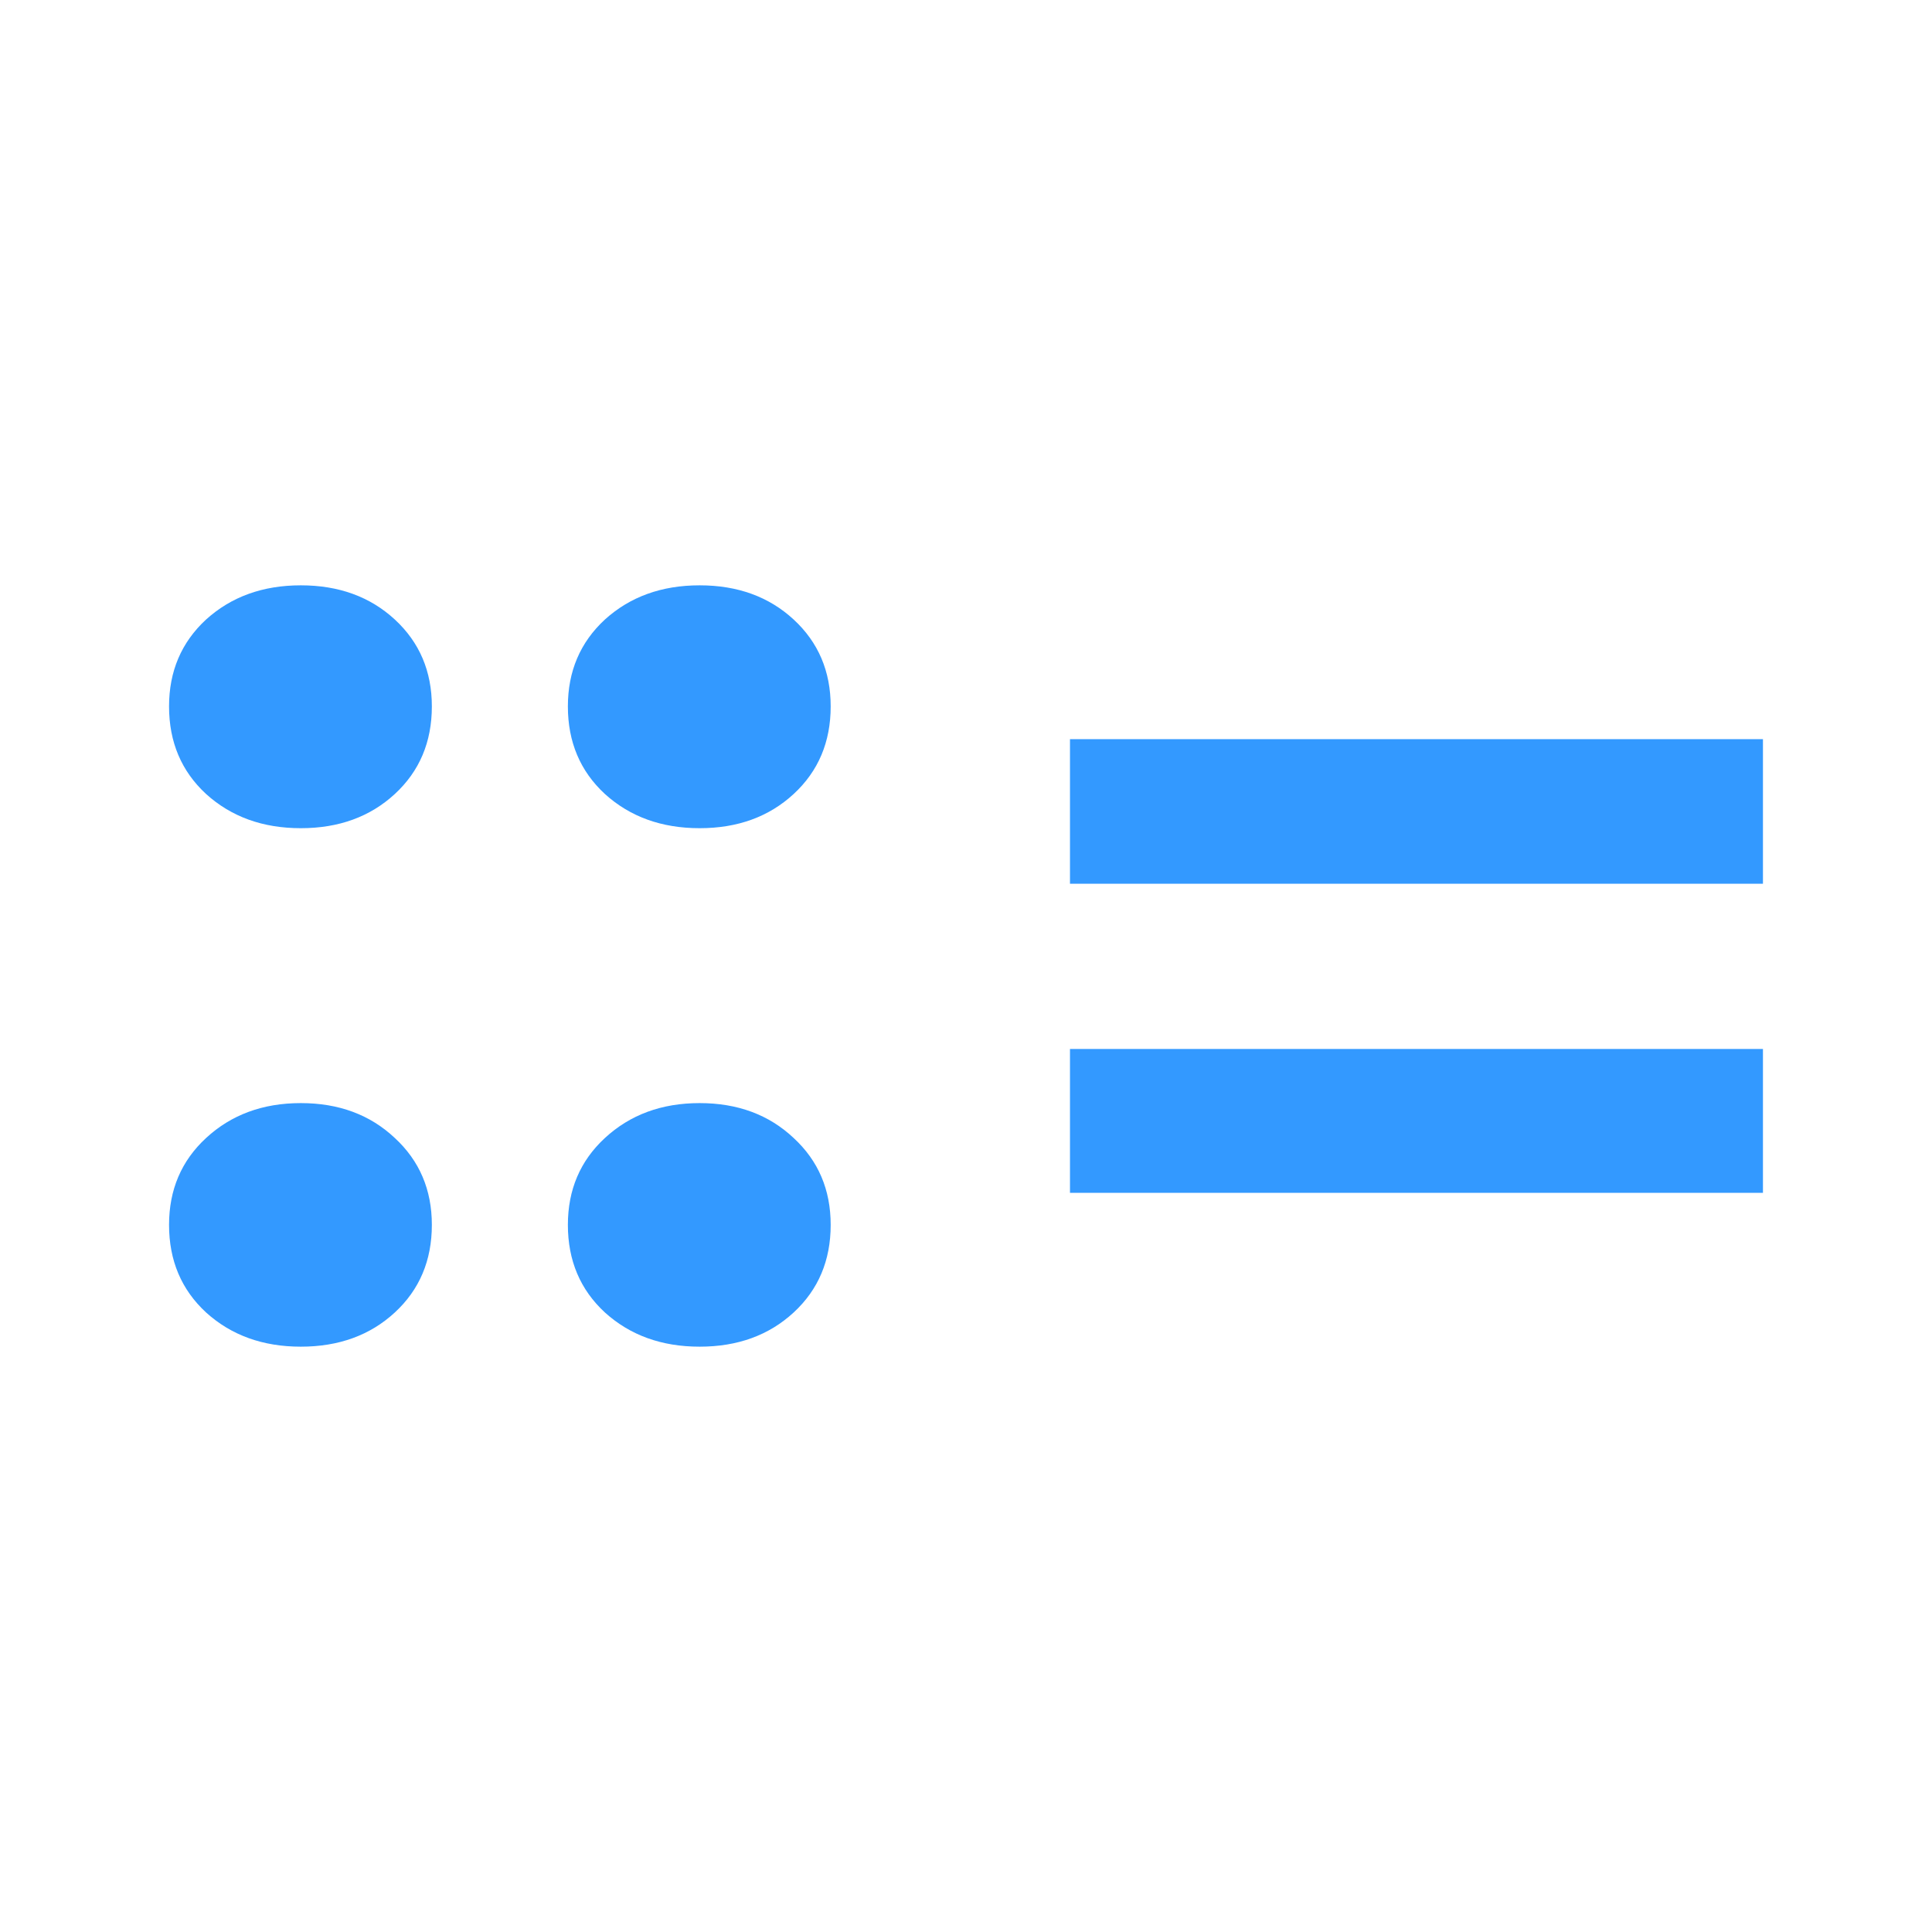
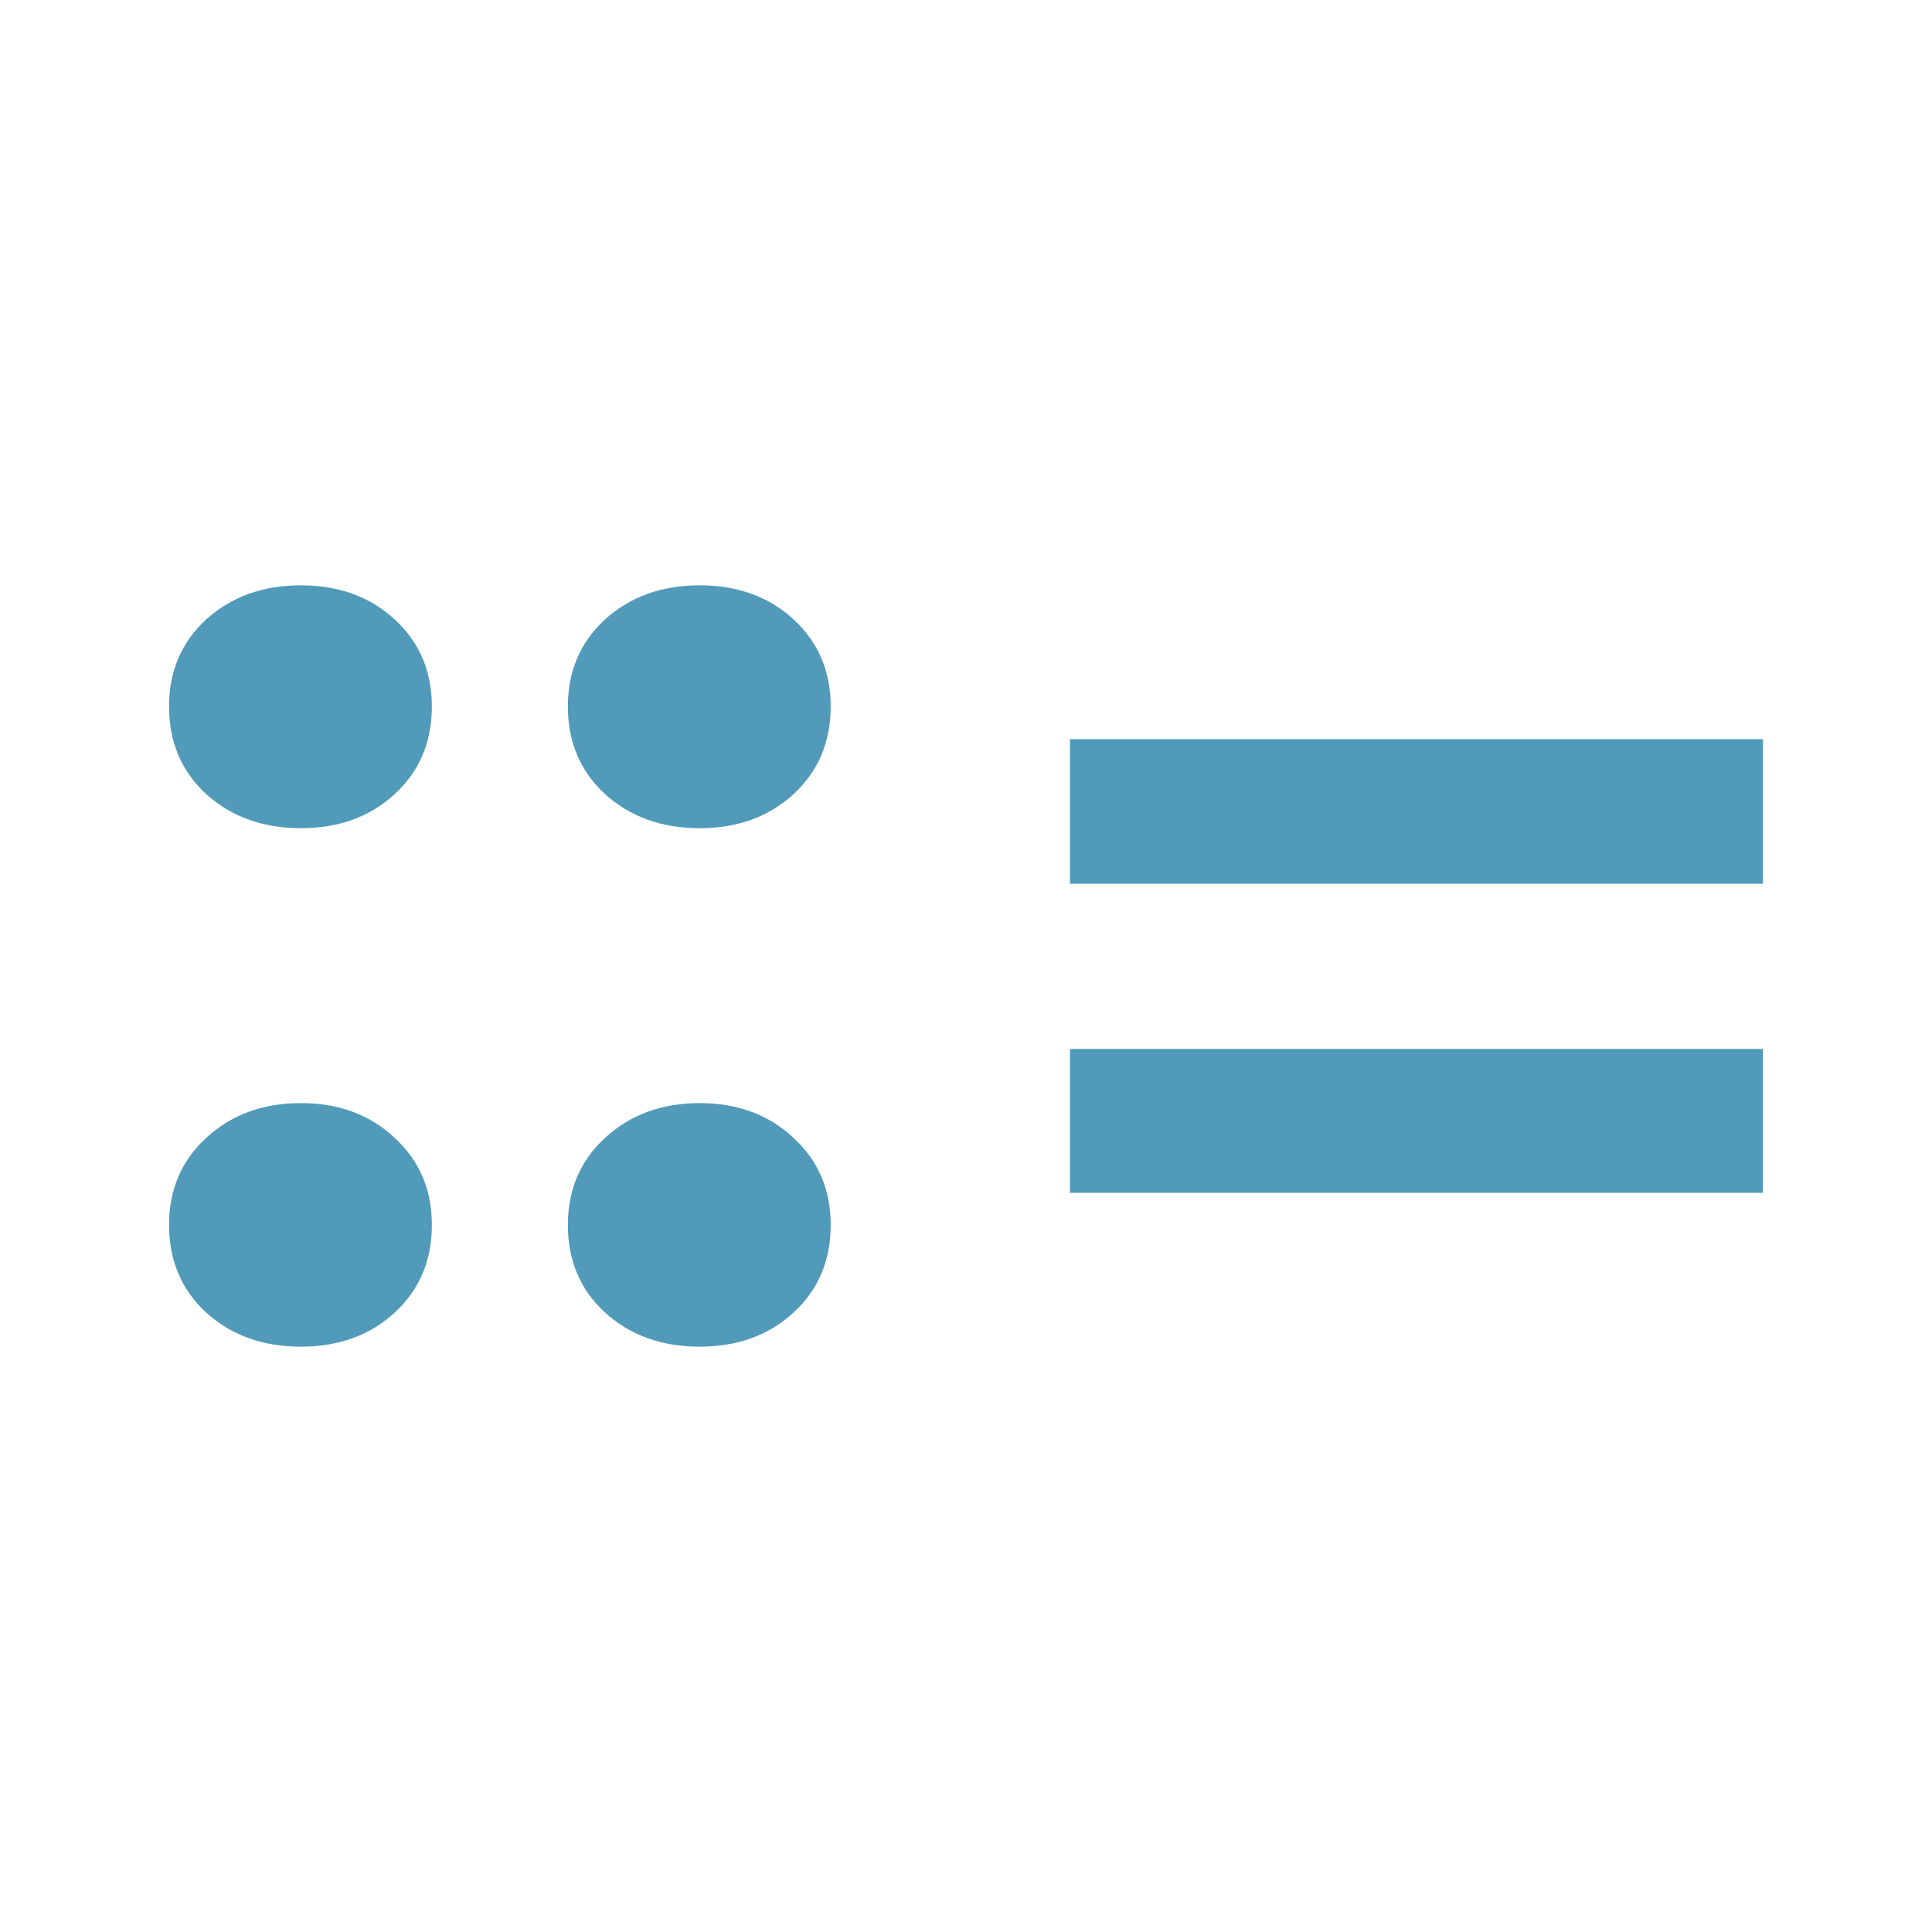
<svg xmlns="http://www.w3.org/2000/svg" width="1000" height="1000" viewBox="0 0 1000 1000" fill="none">
-   <path d="M155.697 428.67C136.037 428.67 119.694 422.771 106.669 410.975C93.89 399.179 87.5 384.065 87.5 365.633C87.5 347.448 93.89 332.456 106.669 320.66C119.694 308.864 136.037 302.966 155.697 302.966C175.357 302.966 191.577 308.864 204.357 320.66C217.136 332.456 223.525 347.448 223.525 365.633C223.525 384.065 217.136 399.179 204.357 410.975C191.577 422.771 175.357 428.67 155.697 428.67ZM155.697 697.034C136.037 697.034 119.694 691.136 106.669 679.34C93.89 667.544 87.5 652.43 87.5 633.998C87.5 615.812 93.89 600.821 106.669 589.025C119.694 576.983 136.037 570.962 155.697 570.962C175.357 570.962 191.577 576.983 204.357 589.025C217.136 600.821 223.525 615.812 223.525 633.998C223.525 652.43 217.136 667.544 204.357 679.34C191.577 691.136 175.357 697.034 155.697 697.034Z" fill="#3399FF" />
-   <path d="M362.131 428.67C342.471 428.67 326.128 422.771 313.103 410.975C300.324 399.179 293.934 384.065 293.934 365.633C293.934 347.448 300.324 332.456 313.103 320.66C326.128 308.864 342.471 302.966 362.131 302.966C381.792 302.966 398.012 308.864 410.791 320.66C423.57 332.456 429.96 347.448 429.96 365.633C429.96 384.065 423.57 399.179 410.791 410.975C398.012 422.771 381.792 428.67 362.131 428.67ZM362.131 697.034C342.471 697.034 326.128 691.136 313.103 679.34C300.324 667.544 293.934 652.43 293.934 633.998C293.934 615.812 300.324 600.821 313.103 589.025C326.128 576.983 342.471 570.962 362.131 570.962C381.792 570.962 398.012 576.983 410.791 589.025C423.57 600.821 429.96 615.812 429.96 633.998C429.96 652.43 423.57 667.544 410.791 679.34C398.012 691.136 381.792 697.034 362.131 697.034Z" fill="#3399FF" />
-   <path d="M912.5 457.423H553.82V382.59H912.5V457.423ZM912.5 617.41H553.82V542.946H912.5V617.41Z" fill="#3399FF" />
+   <path d="M155.697 428.67C136.037 428.67 119.694 422.771 106.669 410.975C93.89 399.179 87.5 384.065 87.5 365.633C87.5 347.448 93.89 332.456 106.669 320.66C119.694 308.864 136.037 302.966 155.697 302.966C175.357 302.966 191.577 308.864 204.357 320.66C217.136 332.456 223.525 347.448 223.525 365.633C223.525 384.065 217.136 399.179 204.357 410.975C191.577 422.771 175.357 428.67 155.697 428.67ZM155.697 697.034C136.037 697.034 119.694 691.136 106.669 679.34C93.89 667.544 87.5 652.43 87.5 633.998C87.5 615.812 93.89 600.821 106.669 589.025C119.694 576.983 136.037 570.962 155.697 570.962C175.357 570.962 191.577 576.983 204.357 589.025C217.136 600.821 223.525 615.812 223.525 633.998C223.525 652.43 217.136 667.544 204.357 679.34C191.577 691.136 175.357 697.034 155.697 697.034Z" fill="#519ABA" />
+   <path d="M362.131 428.67C342.471 428.67 326.128 422.771 313.103 410.975C300.324 399.179 293.934 384.065 293.934 365.633C293.934 347.448 300.324 332.456 313.103 320.66C326.128 308.864 342.471 302.966 362.131 302.966C381.792 302.966 398.012 308.864 410.791 320.66C423.57 332.456 429.96 347.448 429.96 365.633C429.96 384.065 423.57 399.179 410.791 410.975C398.012 422.771 381.792 428.67 362.131 428.67ZM362.131 697.034C342.471 697.034 326.128 691.136 313.103 679.34C300.324 667.544 293.934 652.43 293.934 633.998C293.934 615.812 300.324 600.821 313.103 589.025C326.128 576.983 342.471 570.962 362.131 570.962C381.792 570.962 398.012 576.983 410.791 589.025C423.57 600.821 429.96 615.812 429.96 633.998C429.96 652.43 423.57 667.544 410.791 679.34C398.012 691.136 381.792 697.034 362.131 697.034Z" fill="#519ABA" />
+   <path d="M912.5 457.423H553.82V382.59H912.5V457.423ZM912.5 617.409H553.82V542.946H912.5V617.409Z" fill="#519ABA" />
</svg>
